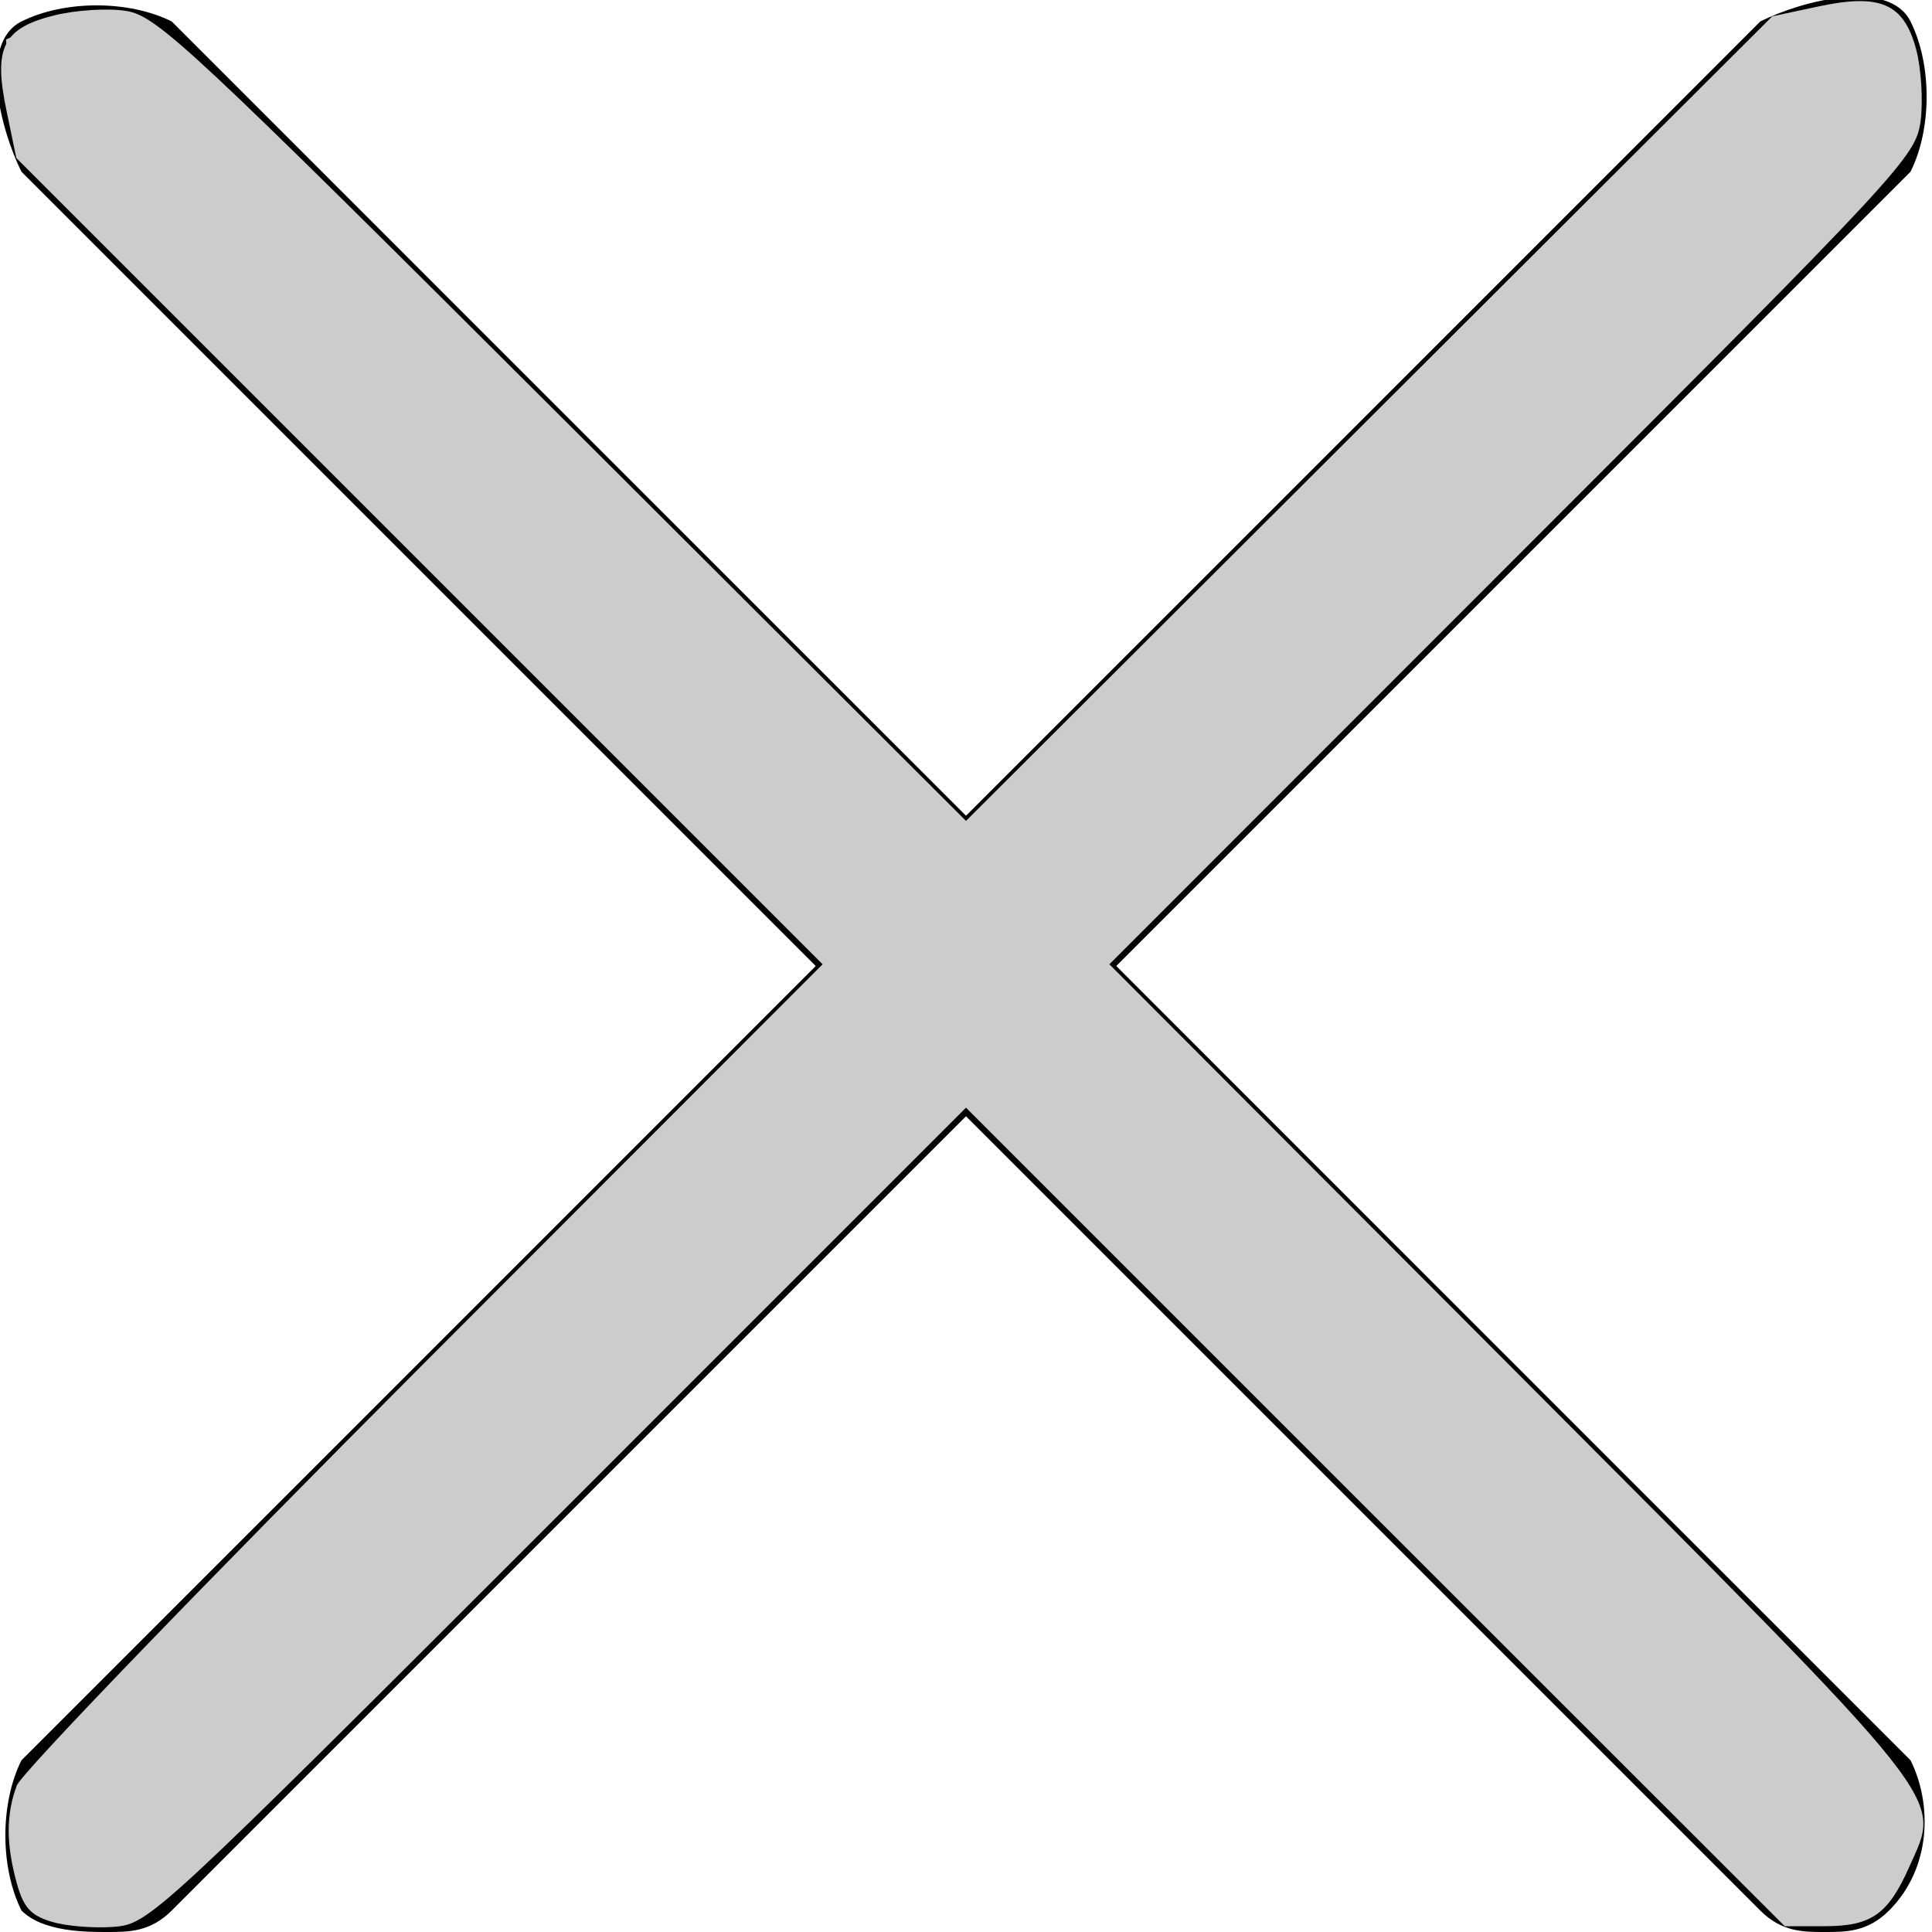
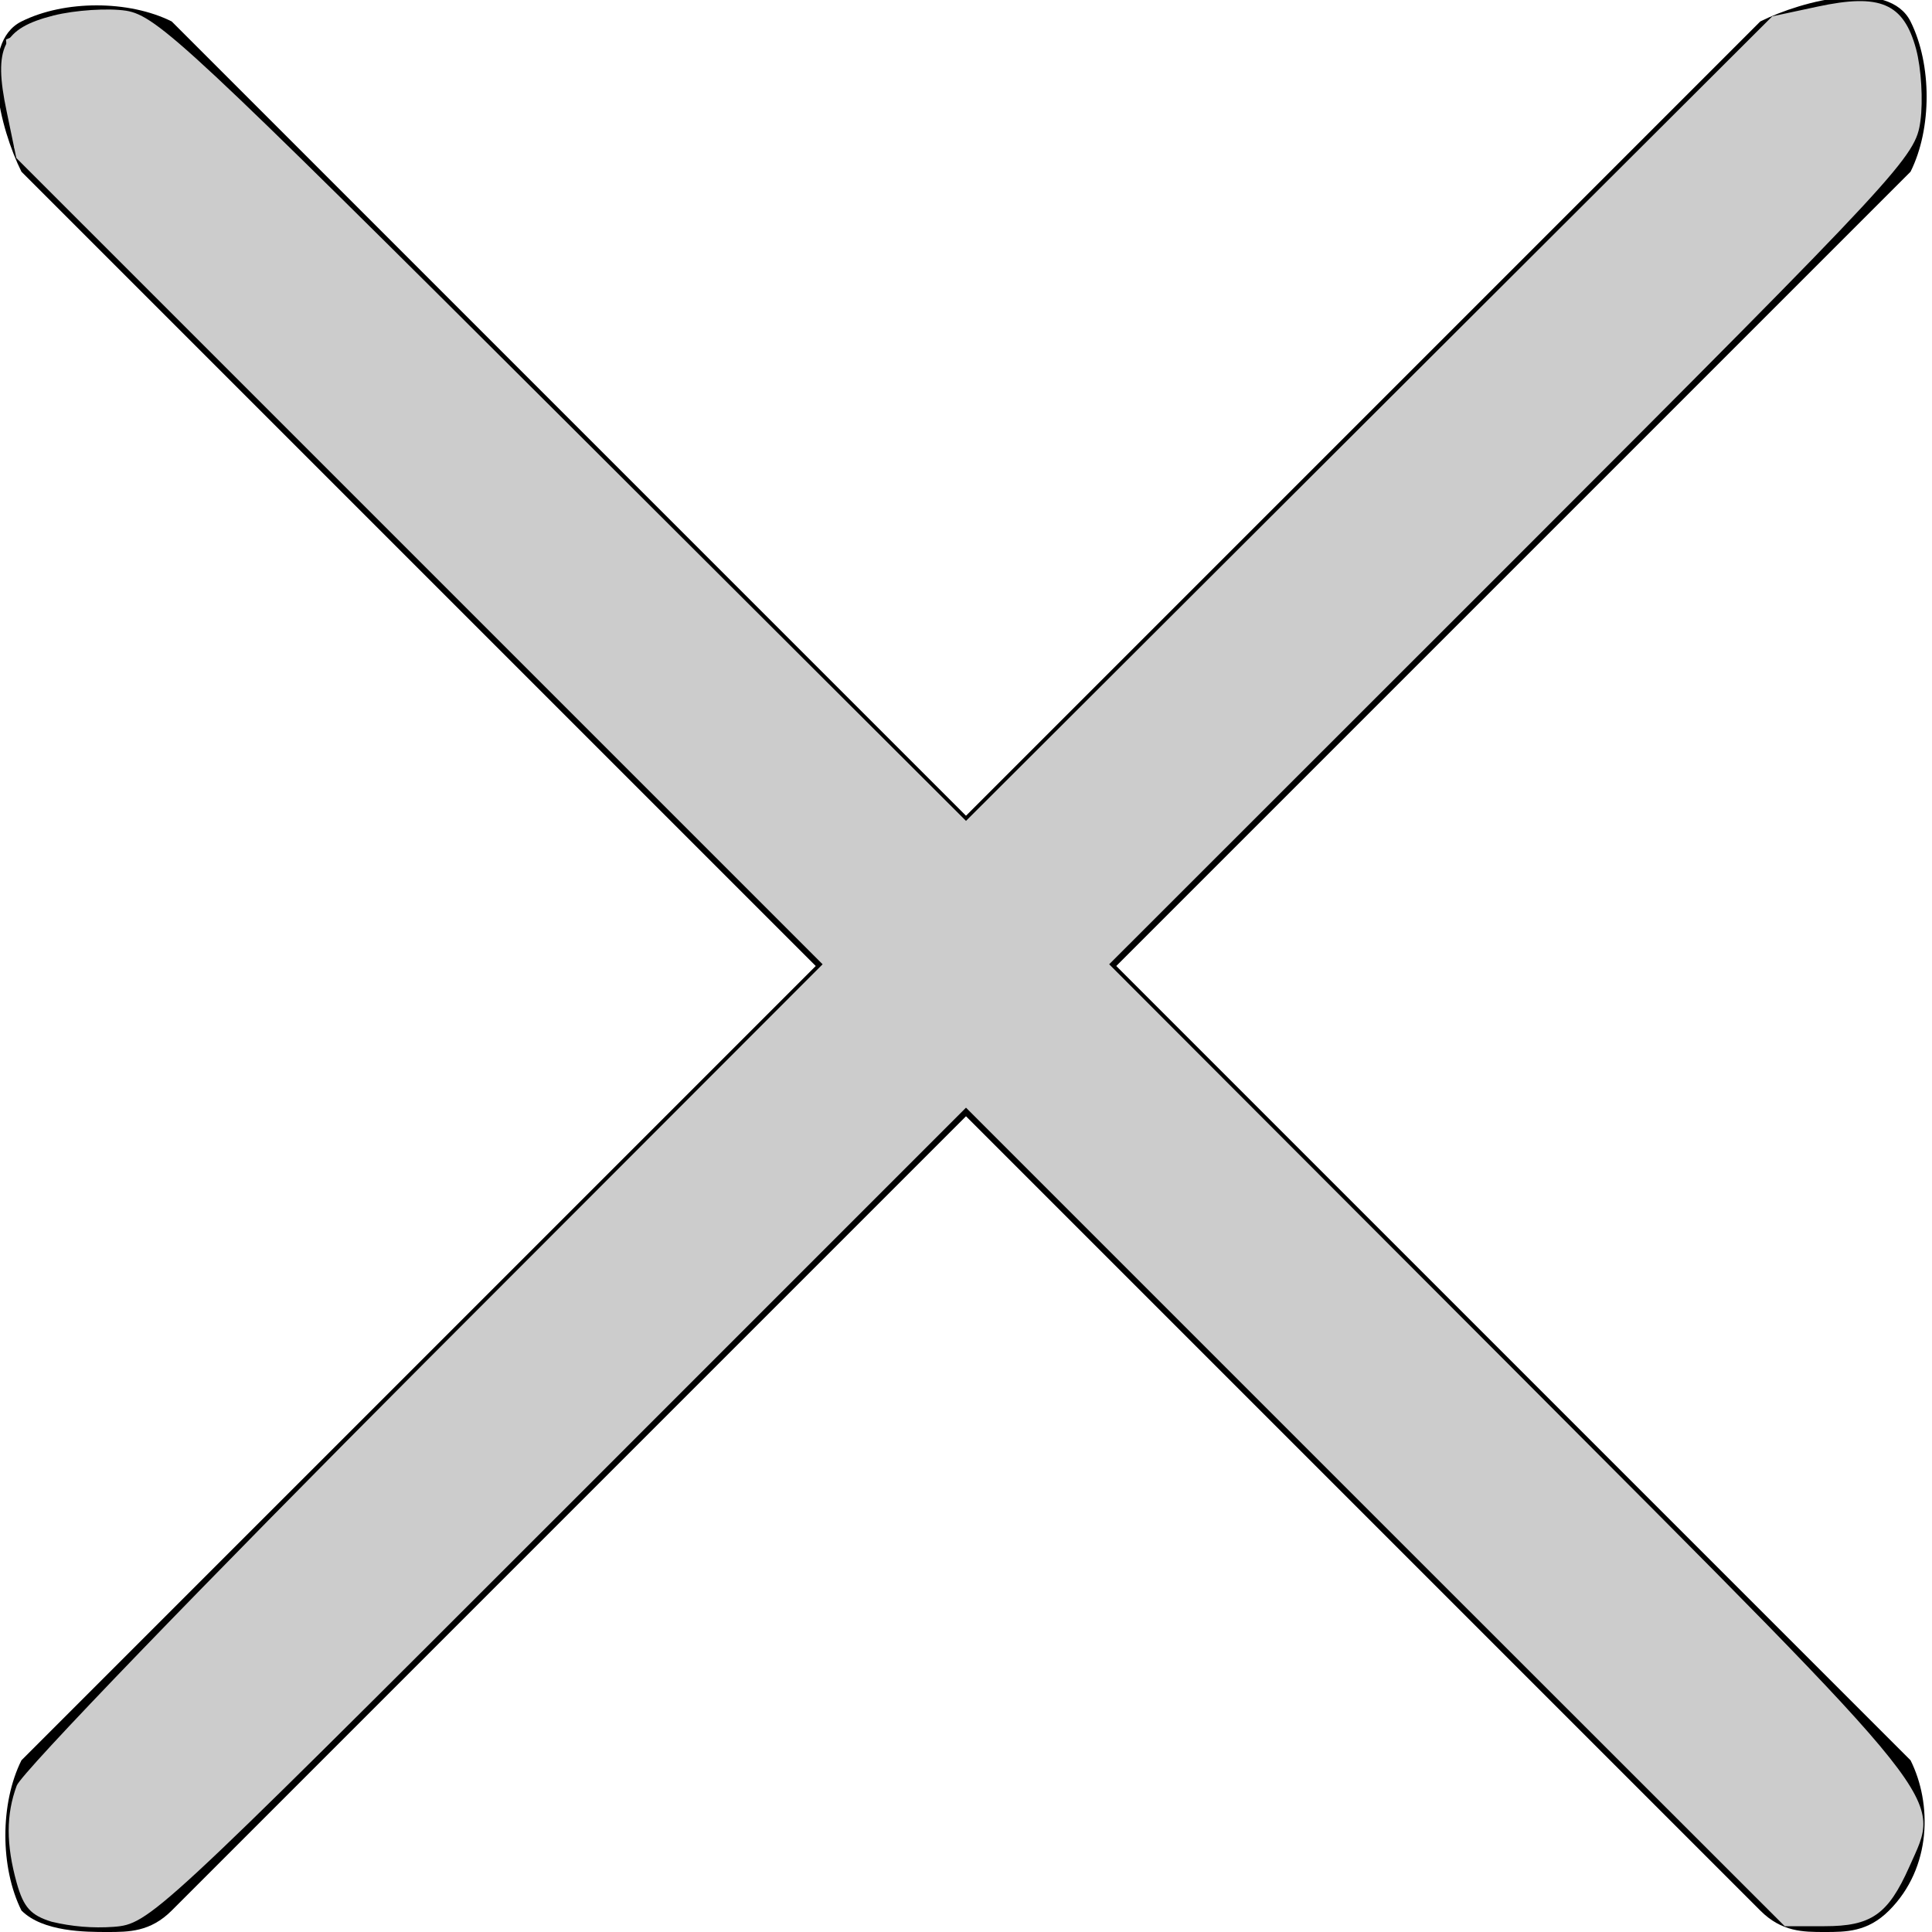
- <svg xmlns="http://www.w3.org/2000/svg" version="1.1" id="Layer_1" x="0px" y="0px" viewBox="0 0 9 9" style="enable-background:new 0 0 9 9;" xml:space="preserve">
-   <defs id="defs7" />
-   <path d="M5.2,4.5l3.7-3.7C9,0.6,9,0.3,8.9,0.1S8.4,0,8.2,0.1L4.5,3.8L0.8,0.1C0.6,0,0.3,0,0.1,0.1S0,0.6,0.1,0.8l3.7,3.7L0.1,8.2   C0,8.4,0,8.7,0.1,8.9C0.2,9,0.4,9,0.5,9s0.2,0,0.3-0.1l3.7-3.7l3.7,3.7C8.3,9,8.4,9,8.5,9s0.2,0,0.3-0.1C9,8.7,9,8.4,8.9,8.2   L5.2,4.5z" id="path2" />
-   <path style="fill:#cccccc;fill-opacity:1;stroke-width:0.038" d="M 0.24,8.952 C 0.143,8.923 0.109,8.885 0.078,8.772 0.028,8.591 0.028,8.453 0.078,8.318 0.1,8.259 0.954,7.374 1.975,6.351 L 3.832,4.492 1.954,2.614 0.076,0.736 0.031,0.519 C -0.032,0.222 0.013,0.132 0.251,0.072 0.351,0.047 0.503,0.037 0.588,0.051 0.732,0.074 0.885,0.217 2.622,1.95 L 4.5,3.824 6.378,1.95 8.256,0.076 8.466,0.031 c 0.293,-0.063 0.402,-0.016 0.46,0.198 0.024,0.09 0.033,0.241 0.021,0.335 C 8.923,0.731 8.873,0.786 7.045,2.614 L 5.168,4.492 7.042,6.37 C 9.117,8.451 9.043,8.359 8.894,8.697 8.795,8.919 8.717,8.973 8.499,8.973 H 8.314 L 6.407,7.067 4.5,5.16 2.599,7.061 C 0.722,8.938 0.695,8.963 0.53,8.976 0.438,8.983 0.307,8.973 0.24,8.952 Z" id="path4486" />
-   <path style="fill:#cccccc;fill-opacity:1;stroke-width:0.038" d="" id="path4488" />
-   <path style="fill:#cccccc;fill-opacity:1;stroke-width:0.038" d="" id="path4490" />
-   <path style="fill:#cccccc;fill-opacity:1;stroke-width:0.038" d="" id="path4492" />
-   <path style="fill:#cccccc;fill-opacity:1;stroke-width:0.038" d="" id="path4494" />
-   <path style="fill:#cccccc;fill-opacity:1;stroke-width:0.038" d="M 0.206,8.925 C 0.124,8.87 0.076,8.727 0.076,8.534 c 0,-0.242 -0.119,-0.11 2.134,-2.373 L 3.87,4.492 1.969,2.591 0.068,0.69 0.048,0.437 0.028,0.184 0.165,0.126 c 0.076,-0.032 0.215,-0.057 0.31,-0.057 0.144,0 0.199,0.023 0.335,0.14 C 0.899,0.286 1.766,1.14 2.736,2.106 L 4.5,3.863 6.397,1.968 c 1.872,-1.869 1.9,-1.895 2.078,-1.92 0.344,-0.049 0.449,0.044 0.449,0.401 0,0.144 -0.023,0.214 -0.102,0.313 C 8.766,0.831 7.913,1.699 6.926,2.689 L 5.132,4.49 6.962,6.331 c 1.007,1.013 1.862,1.903 1.901,1.978 0.152,0.292 -0.049,0.645 -0.366,0.645 H 8.333 L 6.416,7.038 4.5,5.122 2.679,6.937 C 1.677,7.935 0.801,8.797 0.731,8.853 0.634,8.93 0.562,8.954 0.426,8.954 0.328,8.953 0.229,8.94 0.206,8.925 Z" id="path4496" />
+ <svg xmlns="http://www.w3.org/2000/svg" viewBox="0 0 9 9">
+   <path d="M5.2 4.5L8.9.8c.1-.2.1-.5 0-.7s-.5-.1-.7 0L4.5 3.8.8.1C.6 0 .3 0 .1.1S0 .6.1.8l3.7 3.7L.1 8.2c-.1.2-.1.5 0 .7.1.1.3.1.4.1s.2 0 .3-.1l3.7-3.7 3.7 3.7c.1.1.2.1.3.1s.2 0 .3-.1c.2-.2.2-.5.1-.7L5.2 4.5z" />
+   <path d="M.24 8.952c-.097-.03-.13-.067-.162-.18-.05-.18-.05-.319 0-.454.022-.06.876-.944 1.897-1.967l1.857-1.859-1.878-1.878L.076.736.031.519C-.032.222.013.132.25.072.351.047.503.037.588.05c.144.024.297.167 2.034 1.9L4.5 3.824 6.378 1.95 8.256.076l.21-.045c.293-.063.402-.016.46.198.024.09.033.24.02.335-.023.167-.073.222-1.9 2.05L5.167 4.492 7.042 6.37c2.075 2.081 2.001 1.99 1.852 2.327-.099.222-.177.276-.395.276h-.185L6.407 7.067 4.5 5.16 2.599 7.061C.722 8.938.695 8.963.529 8.976a.944.944 0 01-.289-.024z" fill="#ccc" />
+   <path d="M.206 8.925c-.082-.055-.13-.198-.13-.391 0-.242-.119-.11 2.134-2.373l1.66-1.669-1.9-1.901L.067.69.048.437.028.184.165.126A.964.964 0 01.475.07c.145 0 .2.023.335.14.09.077.956.93 1.926 1.897L4.5 3.863l1.897-1.895C8.27.1 8.297.073 8.475.048c.344-.05.449.044.449.4 0 .145-.023.215-.102.314-.056.07-.909.937-1.896 1.927L5.132 4.49l1.83 1.841C7.969 7.344 8.824 8.234 8.863 8.31c.152.292-.048.645-.365.645h-.165L6.416 7.038 4.5 5.122 2.679 6.937A118.49 118.49 0 01.731 8.853a.414.414 0 01-.305.1.632.632 0 01-.22-.028z" fill="#ccc" />
</svg>
